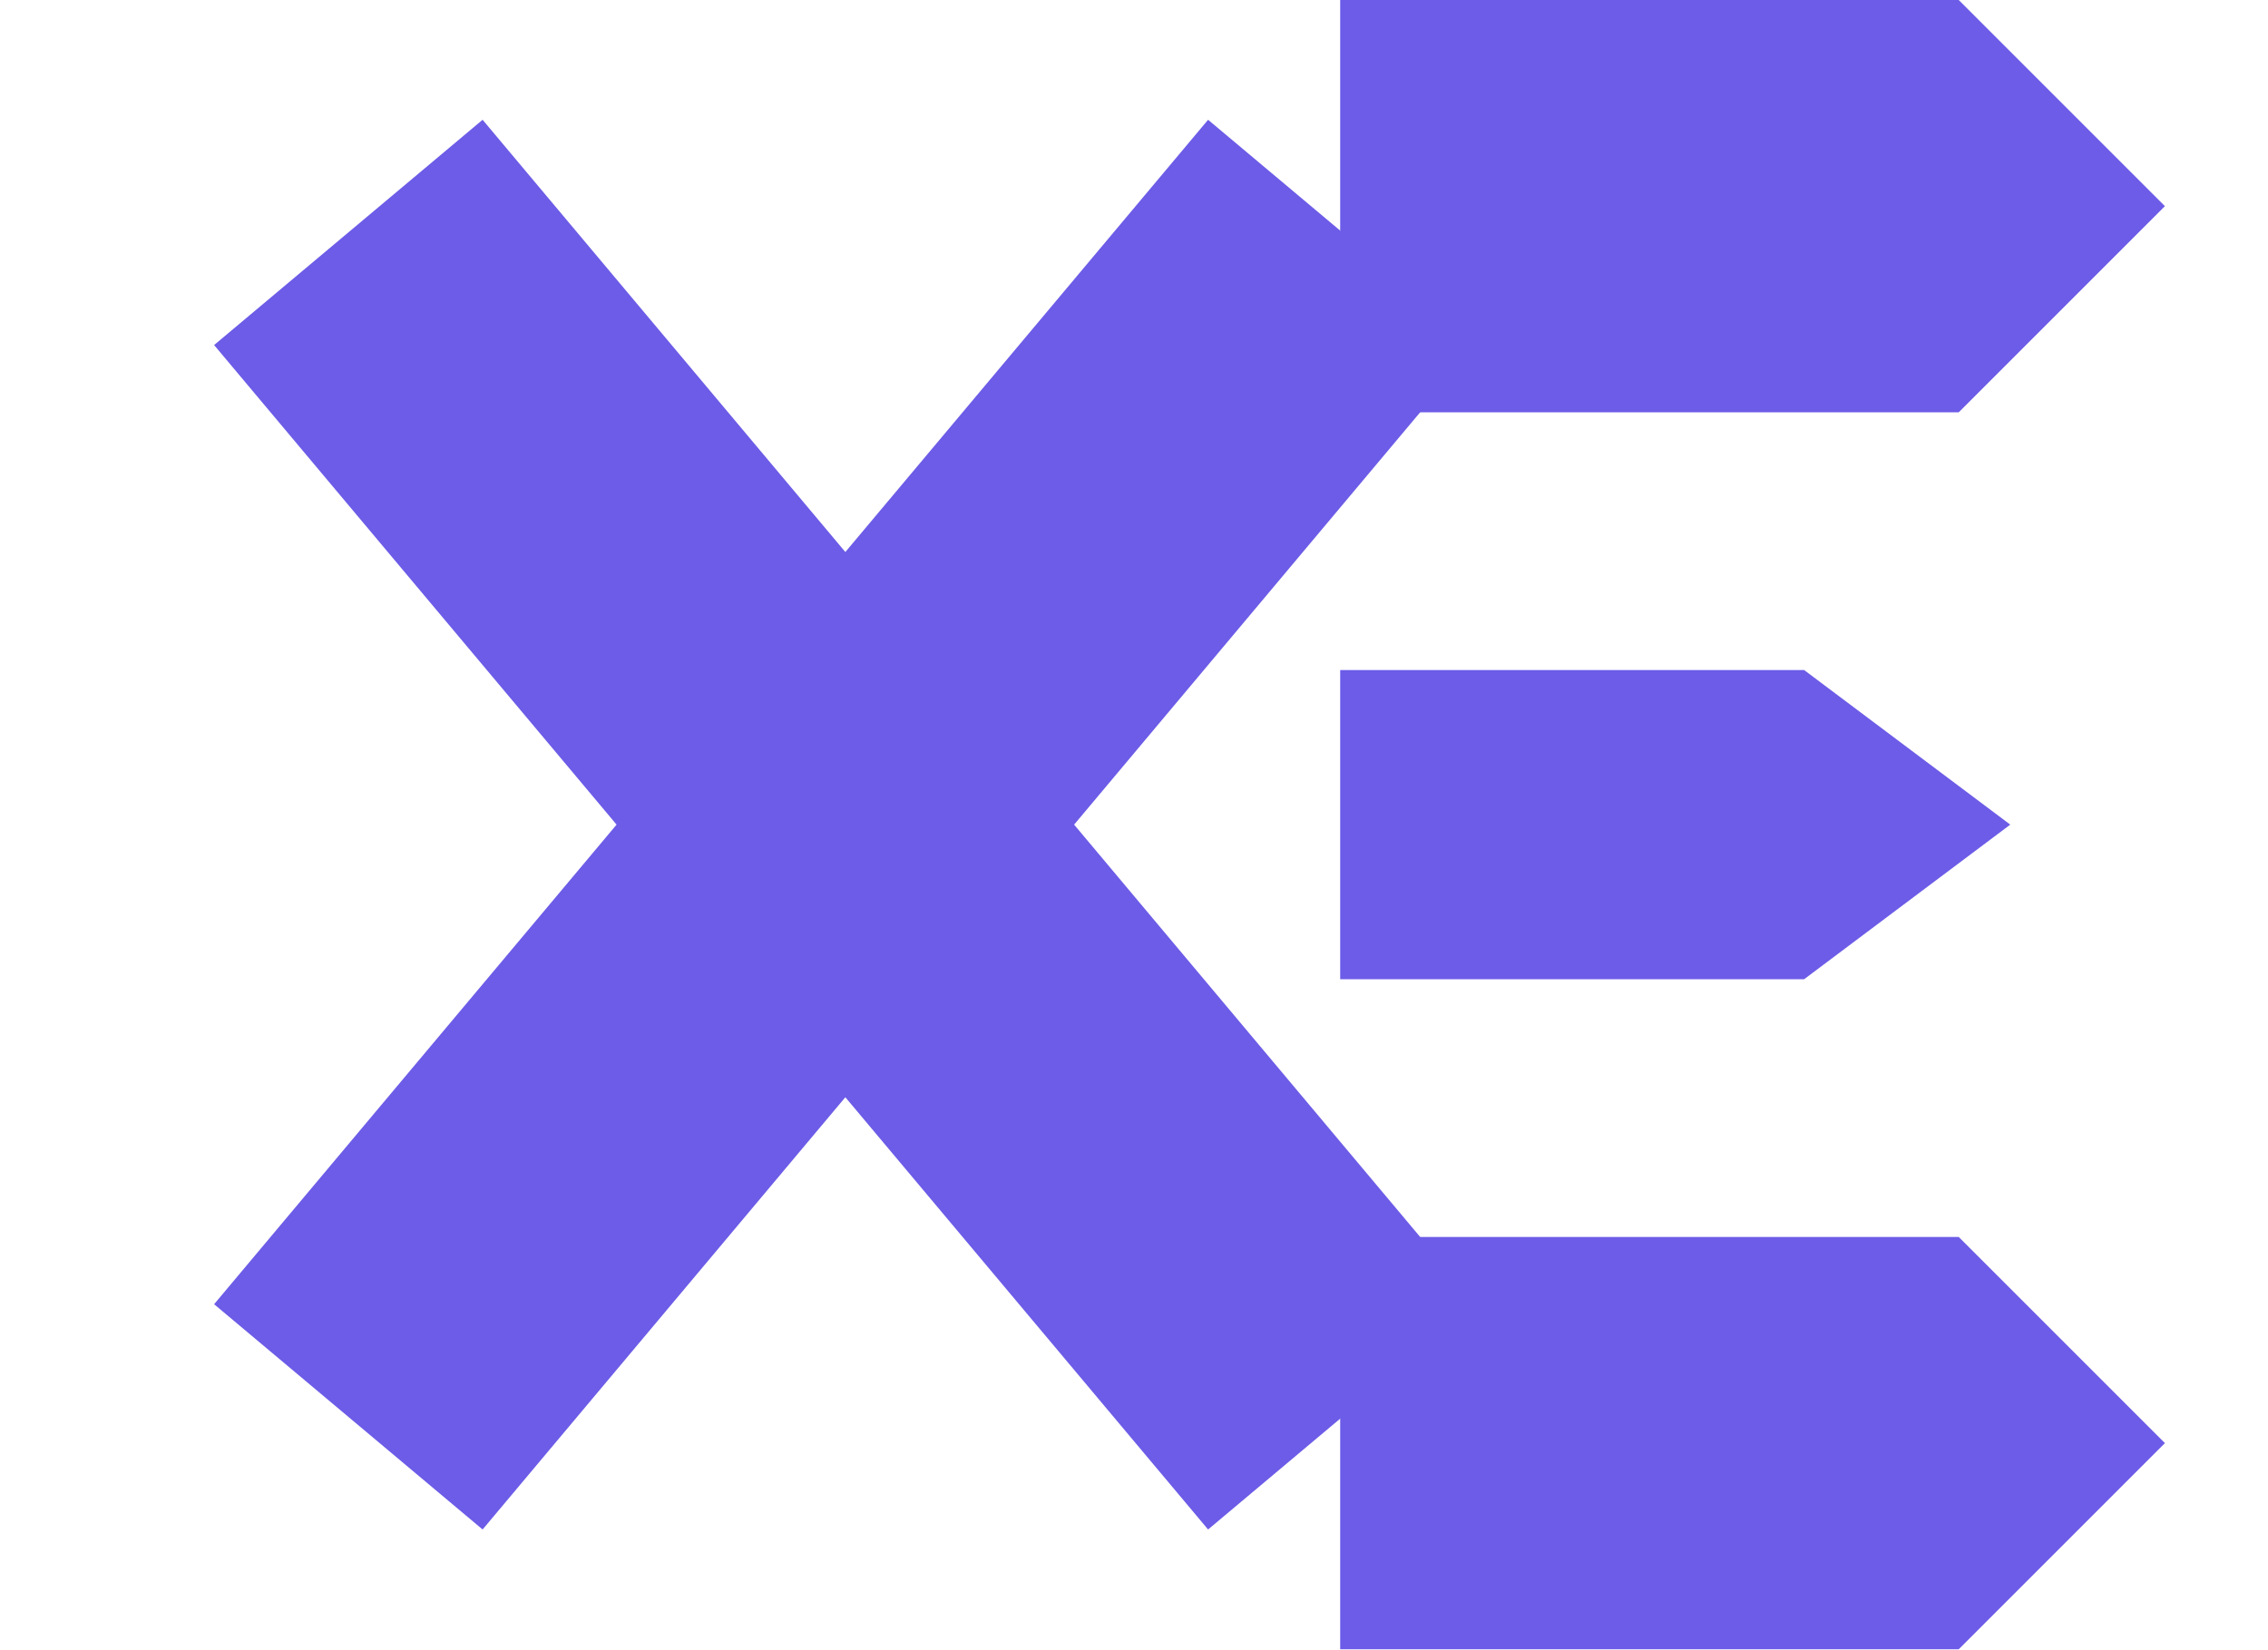
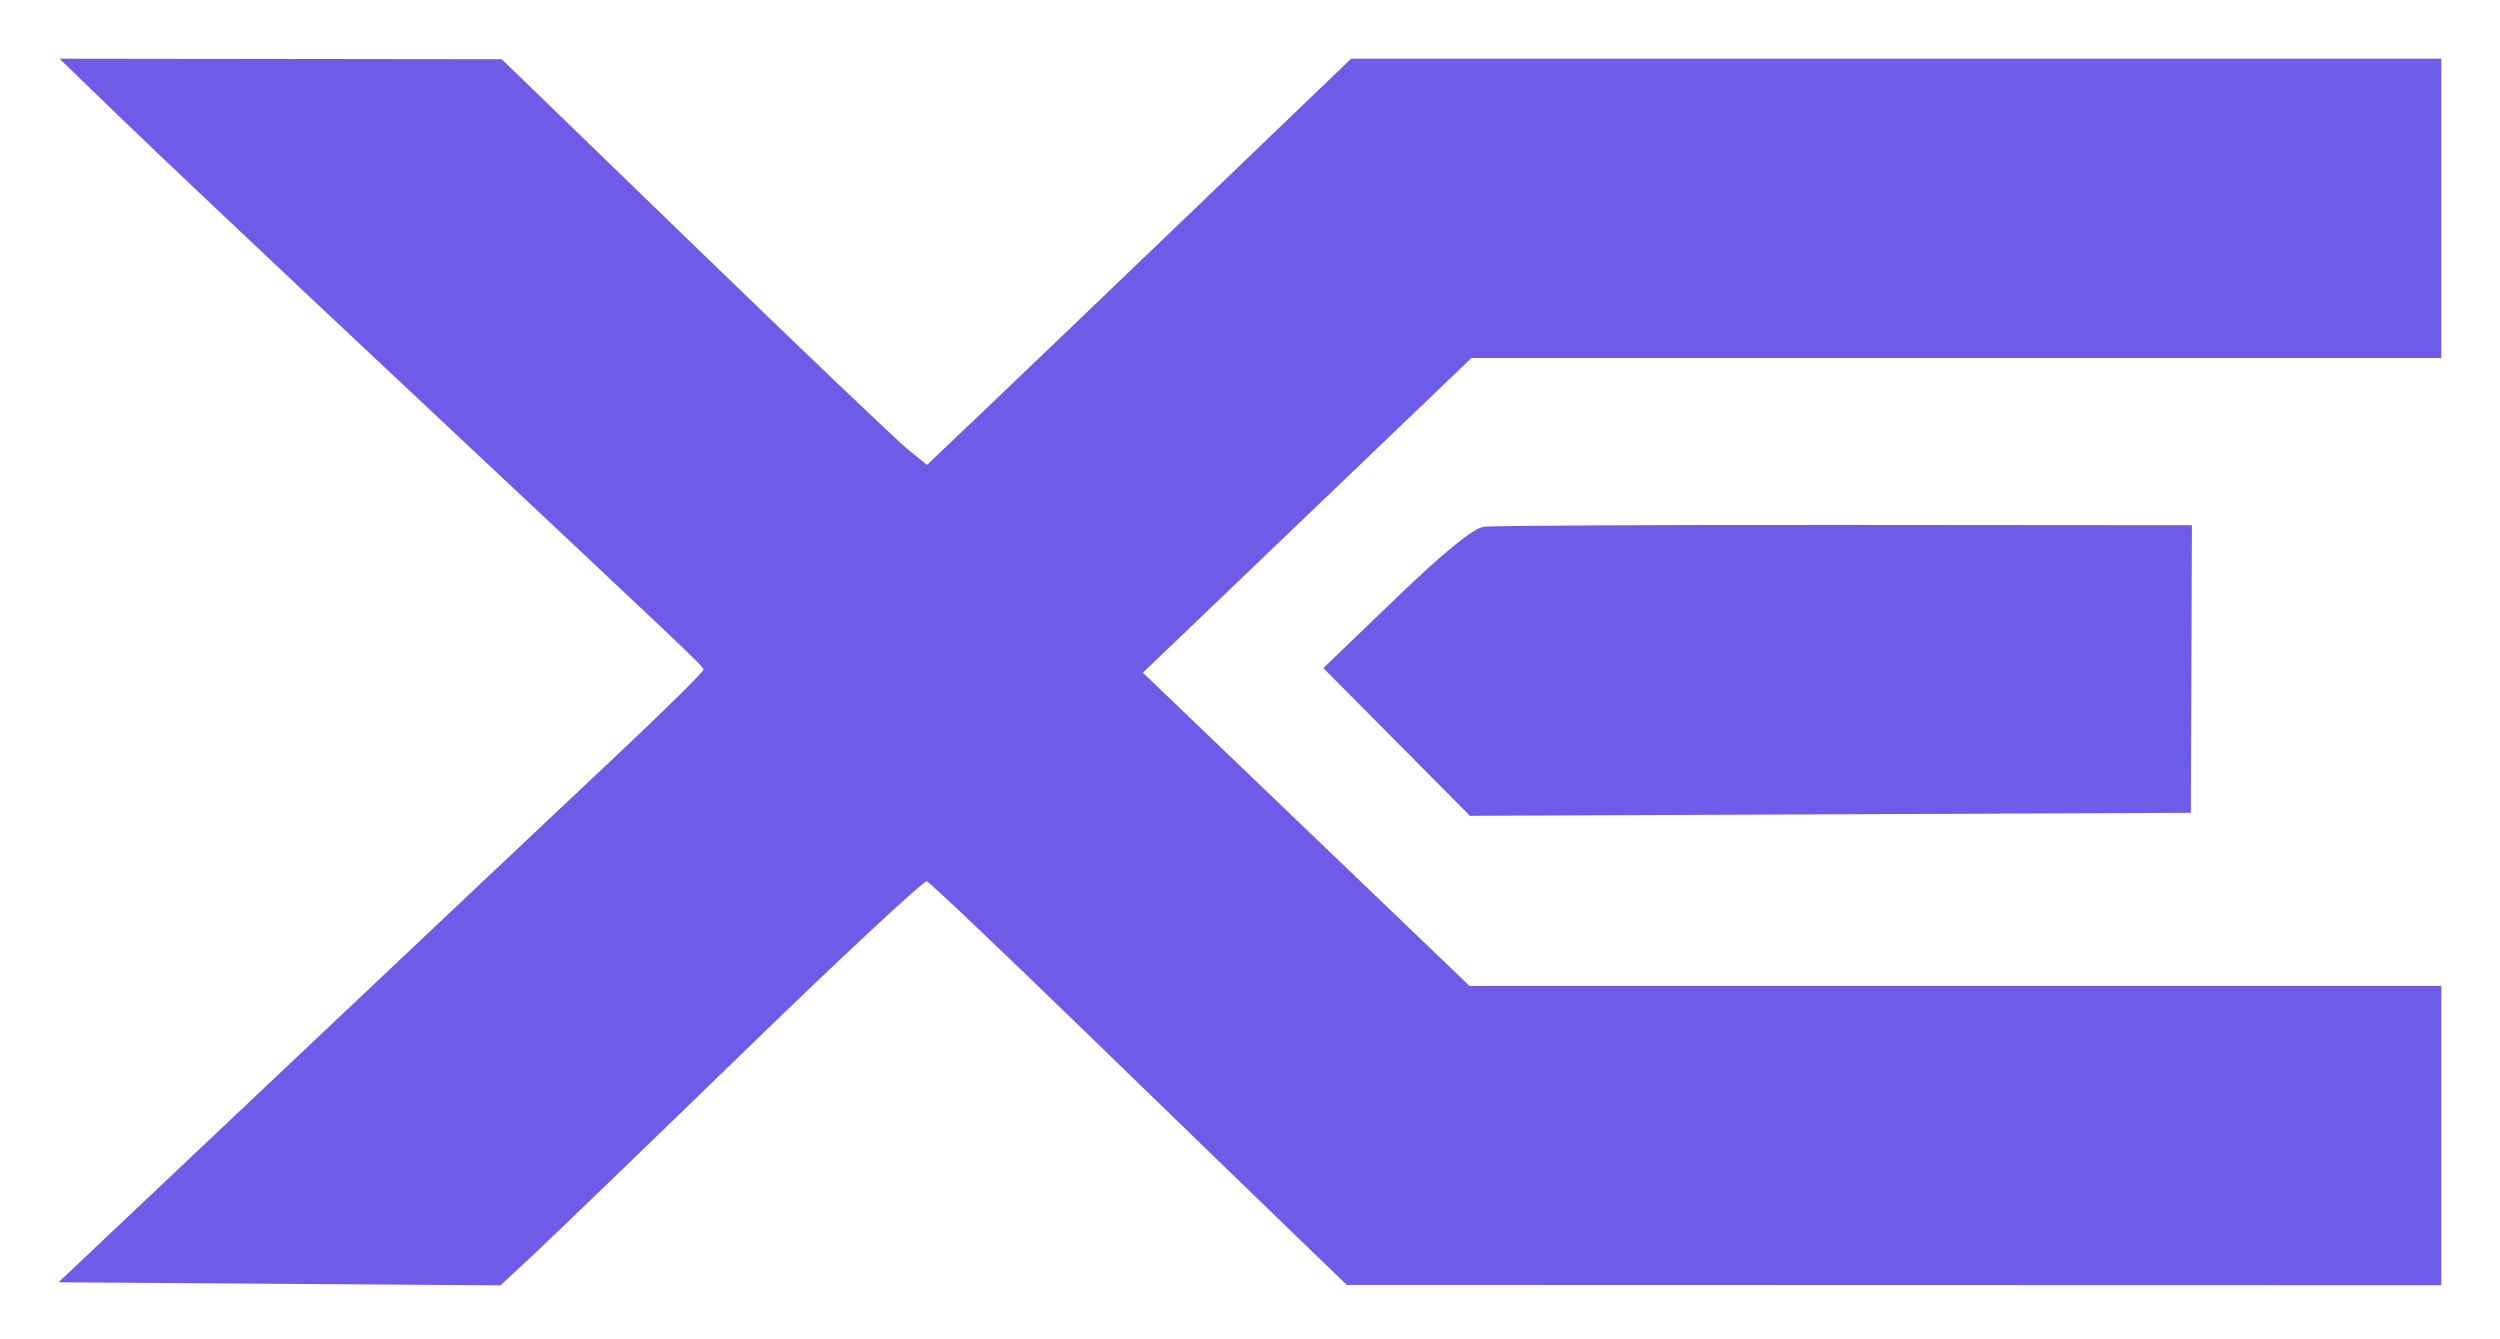
- <svg xmlns="http://www.w3.org/2000/svg" viewBox="0 0 220 160" role="img" aria-label="XE Academy">
-   <rect x="-75" y="-17" width="150" height="34" transform="translate(82 80) rotate(50)" fill="#6C5CE7" />
-   <rect x="-75" y="-17" width="150" height="34" transform="translate(82 80) rotate(-50)" fill="#6C5CE7" />
-   <path d="M130,0H190L210,20L190,40H130Z" fill="#6C5CE7" />
-   <path d="M130,65H175L195,80L175,95H130Z" fill="#6C5CE7" />
-   <path d="M130,120H190L210,140L190,160H130Z" fill="#6C5CE7" />
+ <svg xmlns="http://www.w3.org/2000/svg" viewBox="0 0 426 228" role="img" aria-label="XE Academy">
+   <path d="M 20.820 20.331 C 26.694 26.013, 46.574 44.800, 64.998 62.081 C 118.244 112.022, 119.771 113.469, 119.888 114.085 C 119.950 114.406, 113.363 120.911, 105.250 128.539 C 97.138 136.167, 72.381 159.529, 50.235 180.454 L 9.969 218.500 47.625 218.762 L 85.281 219.024 90.891 213.806 C 93.976 210.937, 110.117 195.370, 126.760 179.214 C 143.403 163.058, 157.433 149.988, 157.938 150.170 C 158.443 150.351, 170.926 162.215, 185.678 176.533 C 200.430 190.851, 216.325 206.252, 221 210.757 L 229.500 218.949 322.750 218.975 L 416 219 416 193.500 L 416 168 333.203 168 L 250.407 168 222.576 141.313 L 194.746 114.625 204.213 105.563 C 209.420 100.578, 222.019 88.513, 232.211 78.750 L 250.741 61 333.371 61 L 416 61 416 35.500 L 416 10 323.116 10 L 230.231 10 204.456 34.750 C 190.279 48.362, 174.020 63.935, 168.324 69.356 L 157.968 79.213 154.734 76.608 C 152.955 75.176, 136.650 59.624, 118.500 42.048 L 85.500 10.093 47.820 10.046 L 10.141 10 20.820 20.331 M 252.835 89.760 C 251.058 89.998, 246.058 94.071, 237.835 101.979 L 225.500 113.842 237.993 126.429 L 250.485 139.015 311.904 138.758 L 373.323 138.500 373.412 114 L 373.500 89.500 314.500 89.452 C 282.050 89.425, 254.301 89.564, 252.835 89.760" fill="#6C5CE7" />
</svg>
